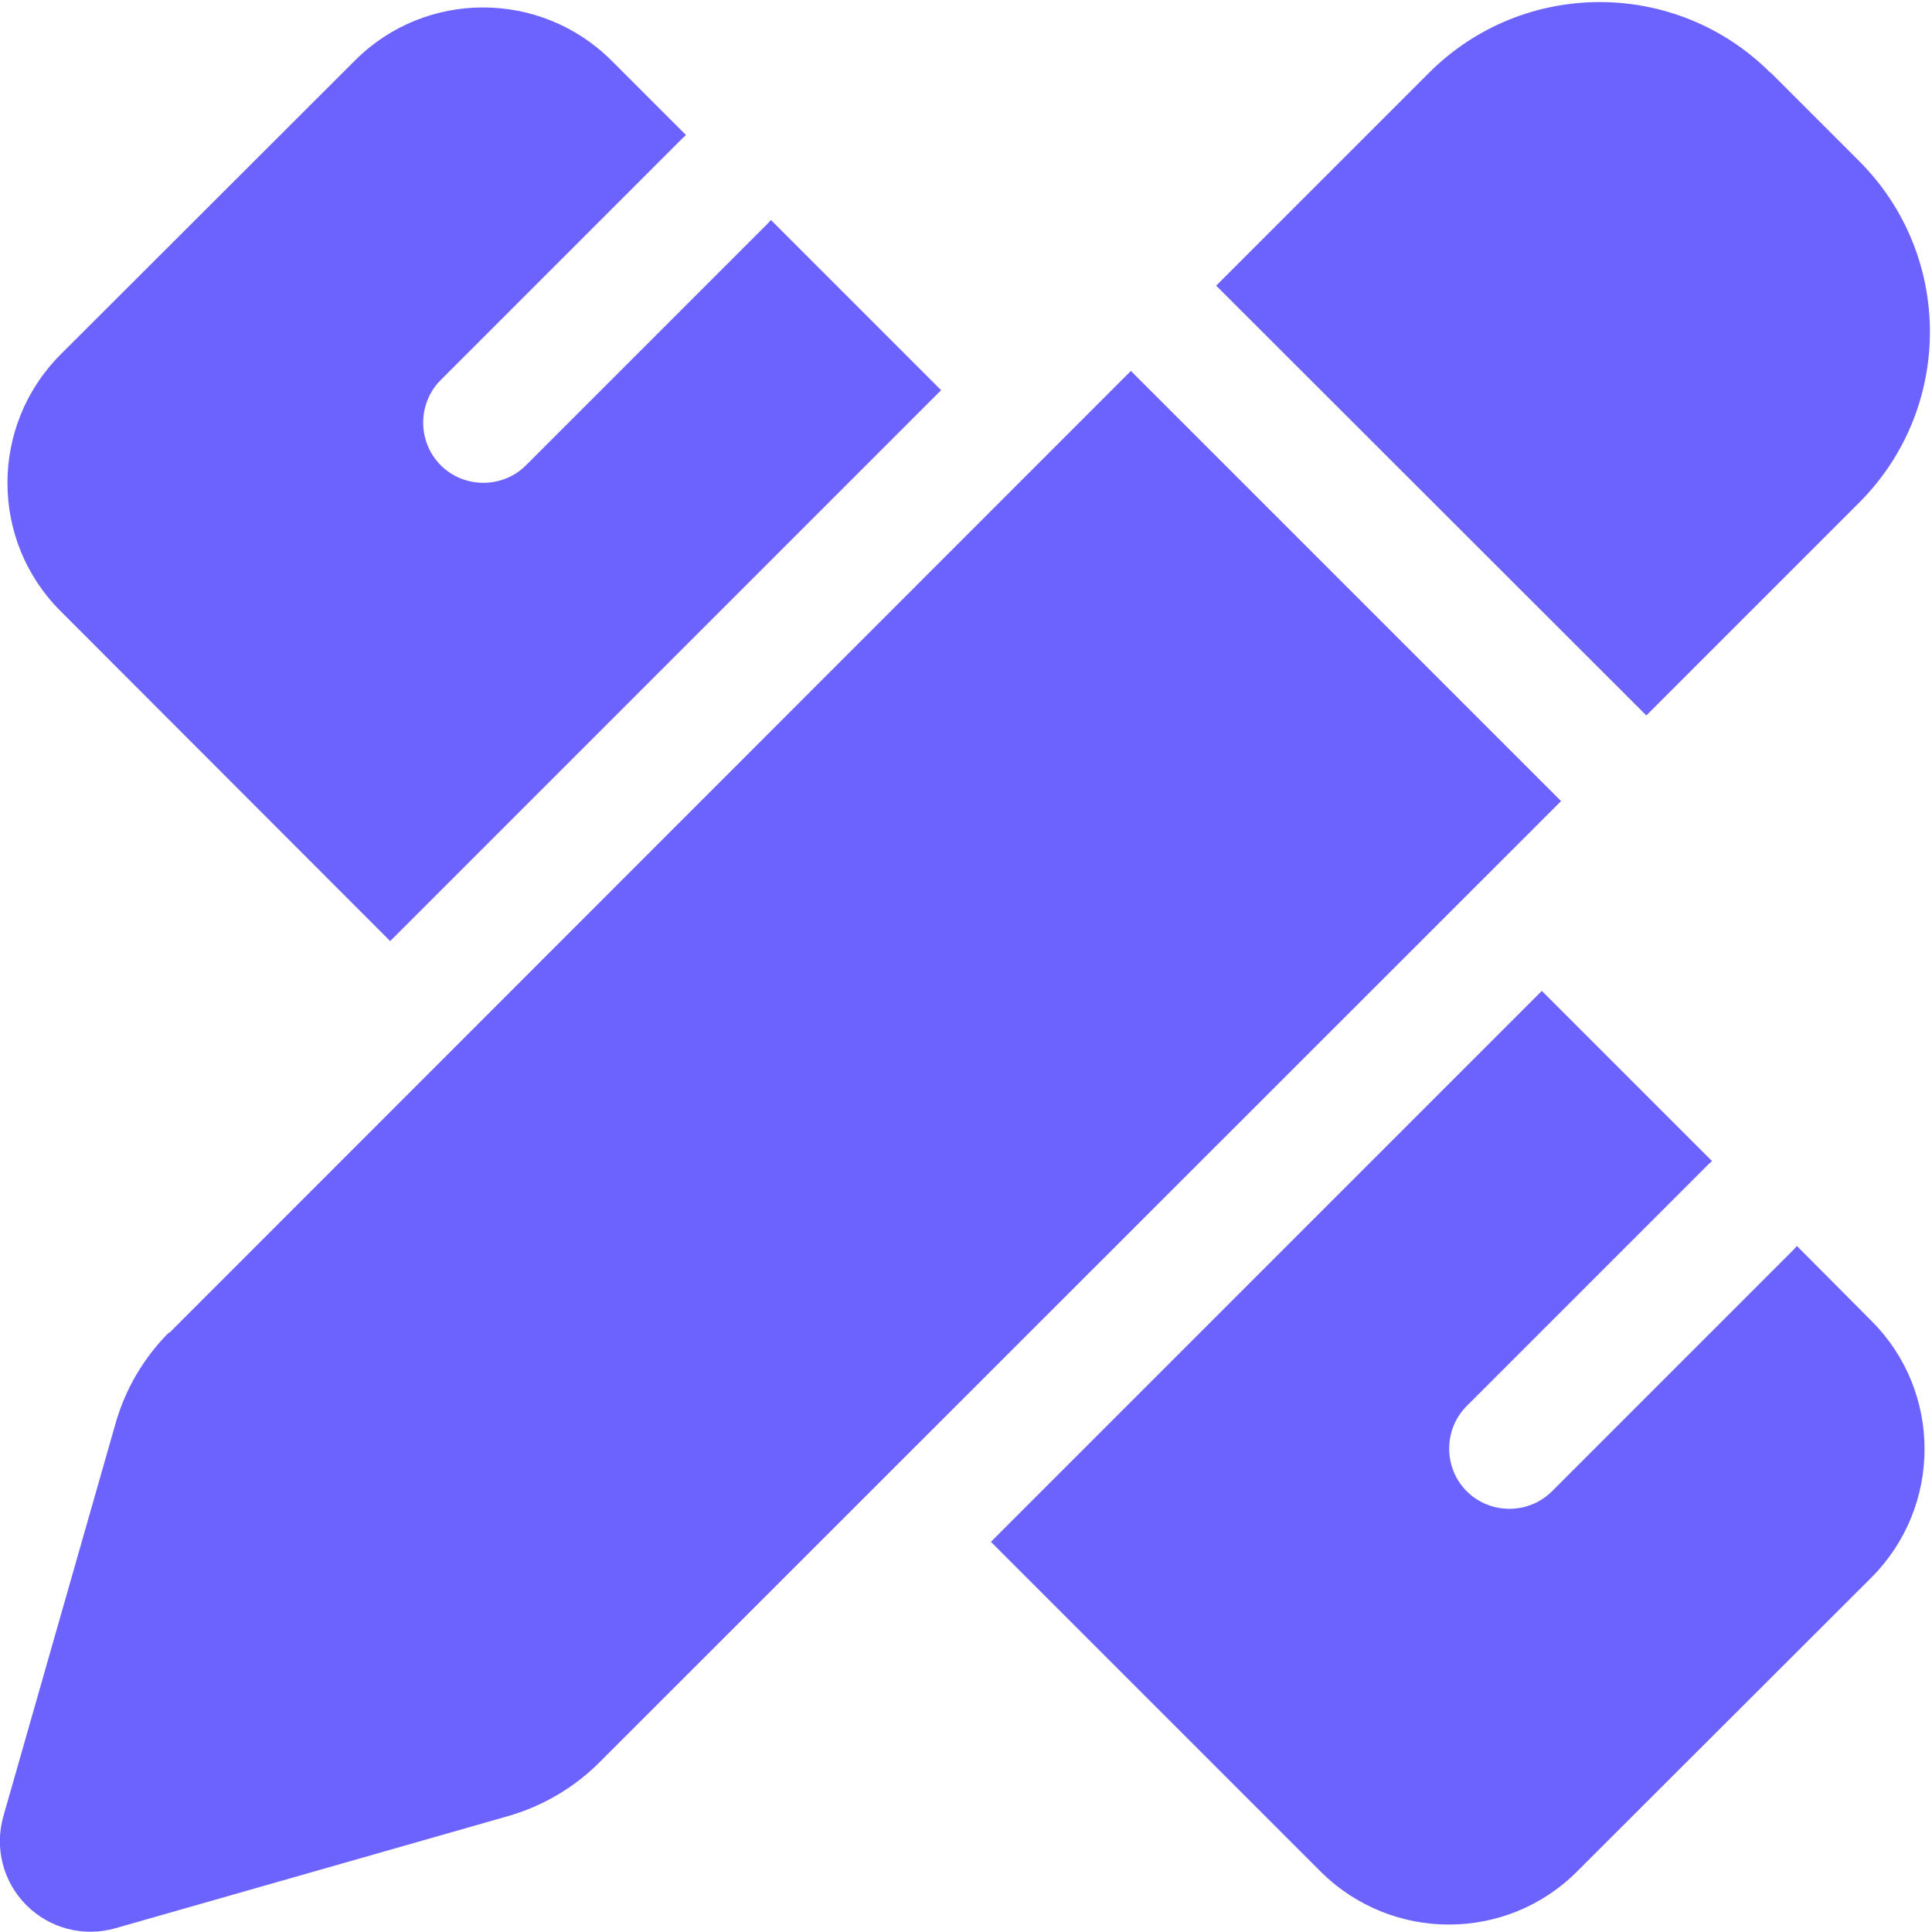
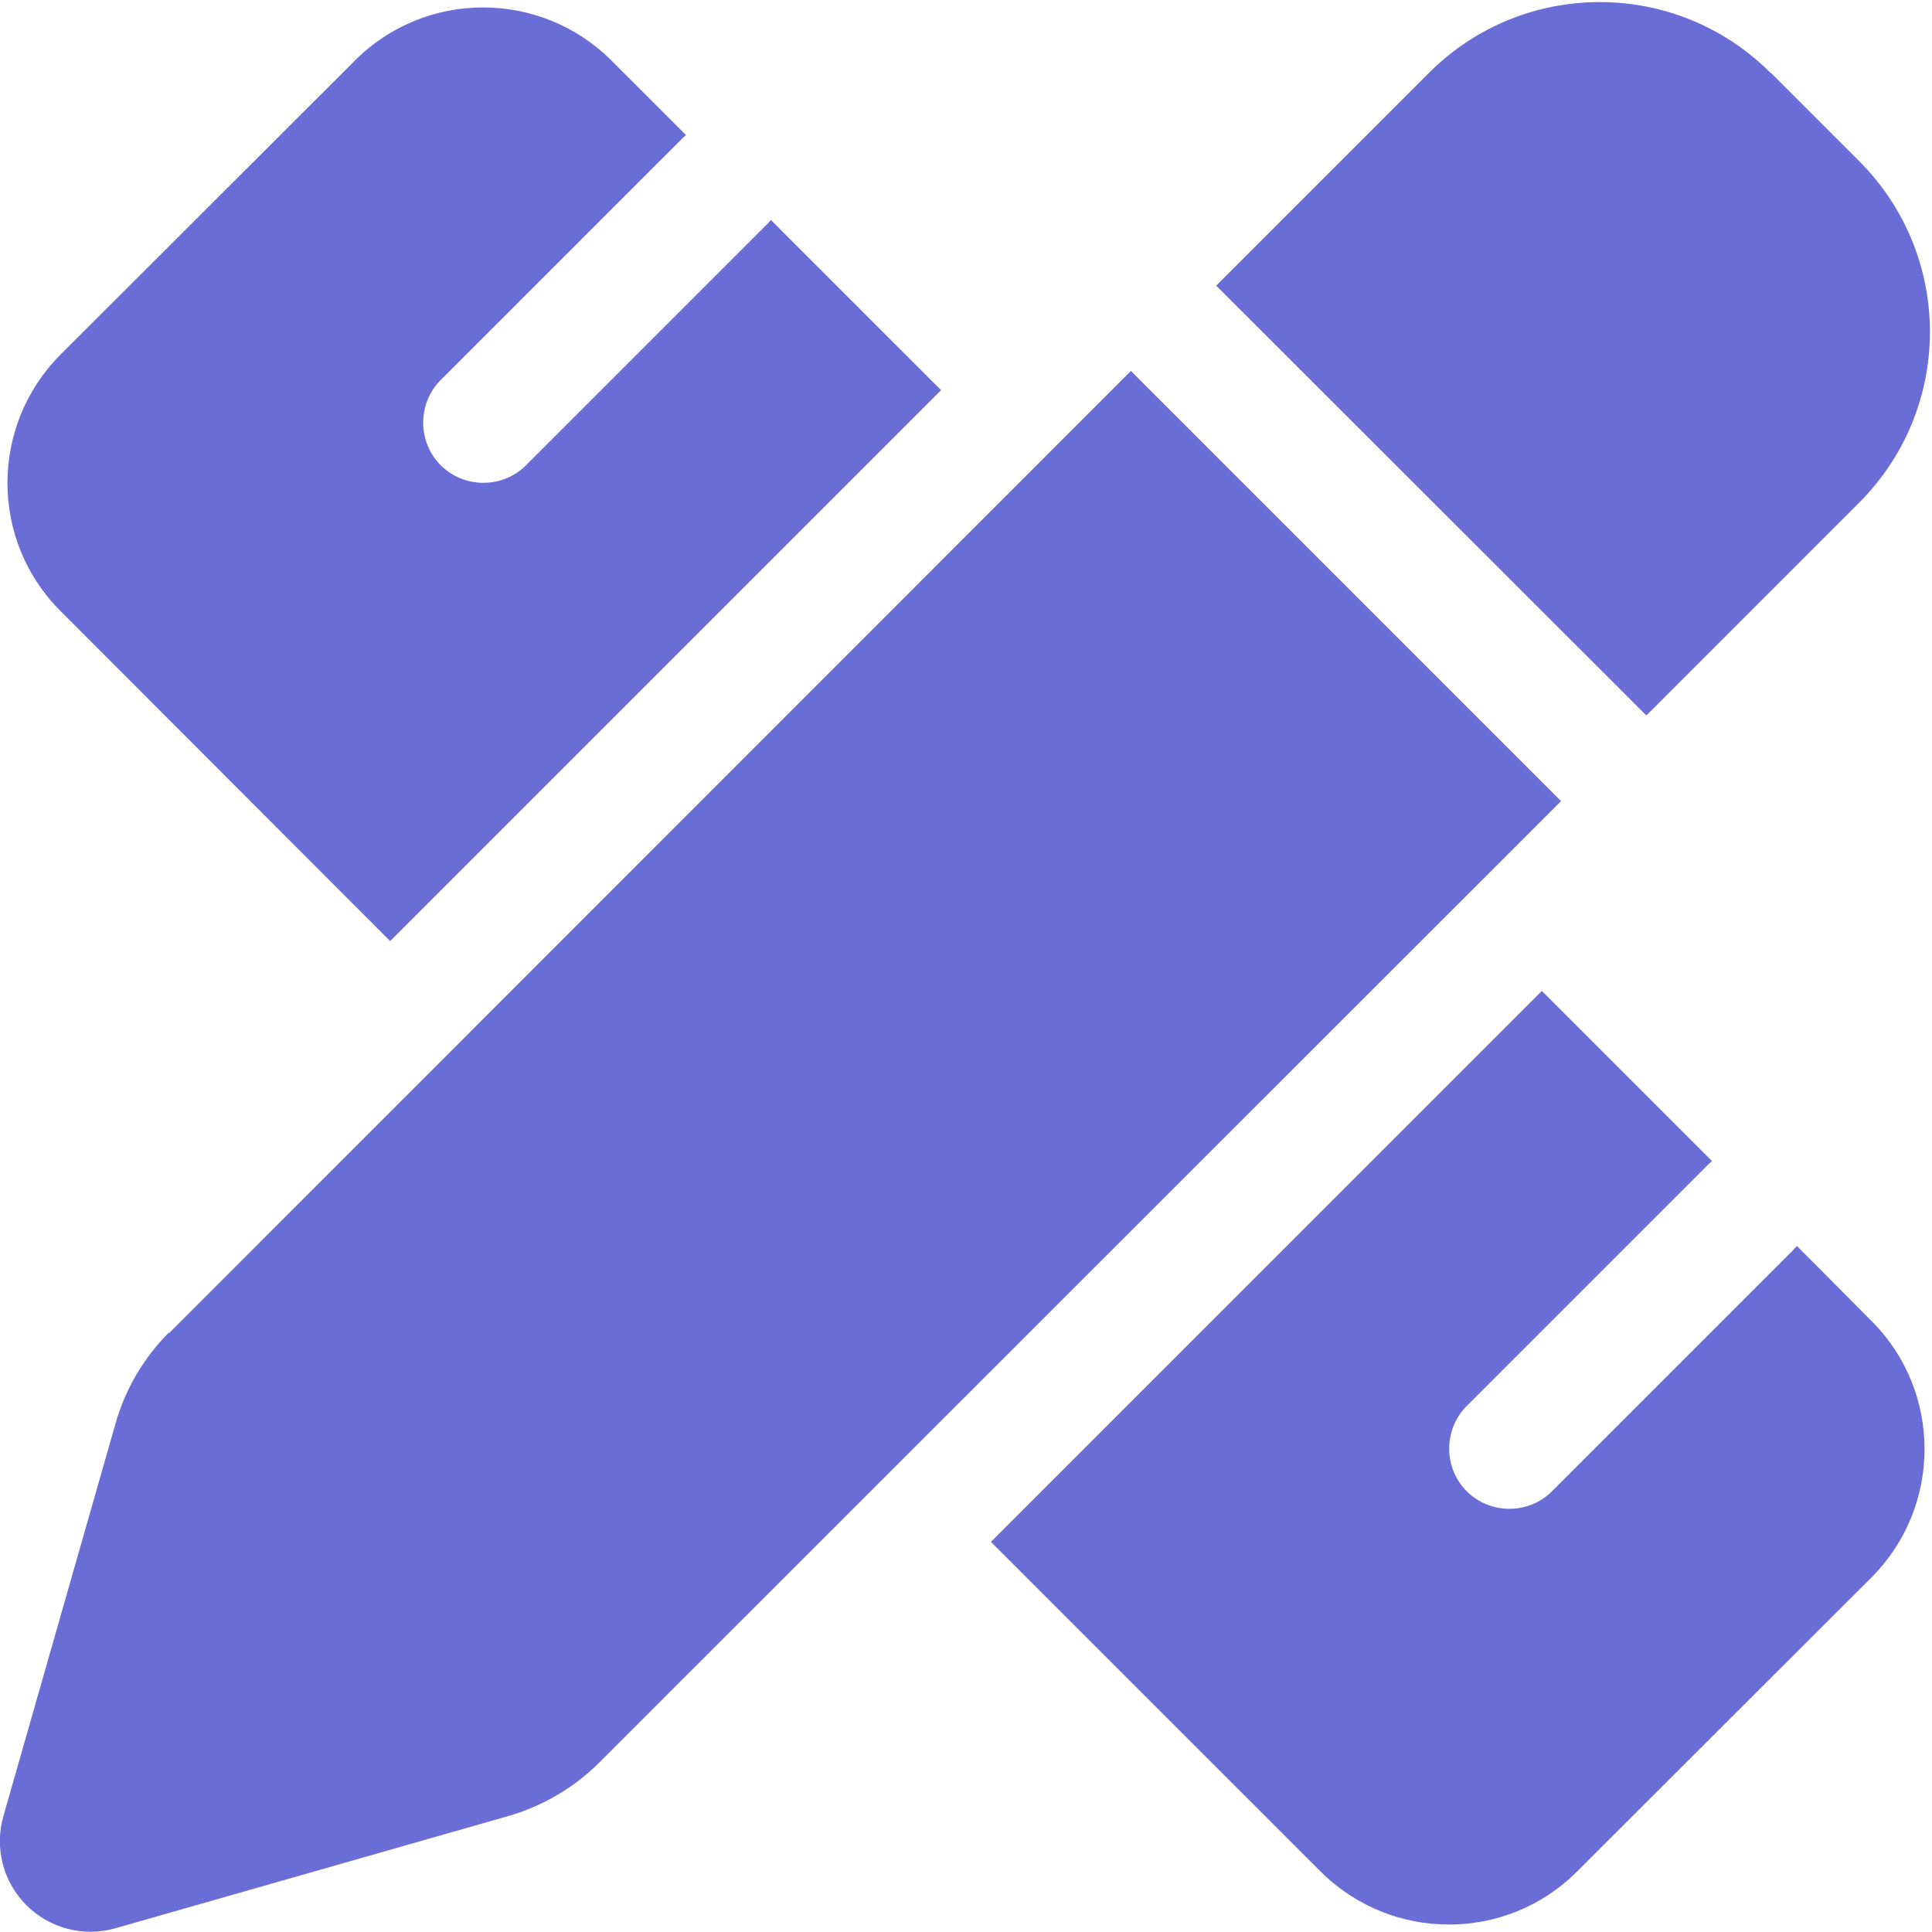
<svg xmlns="http://www.w3.org/2000/svg" viewBox="0 0 512 512">
-   <path fill="#6c63ff" d="M469.3 19.3l23.4 23.4c25 25 25 65.5 0 90.5l-56.4 56.4L322.3 75.7l56.4-56.4c25-25 65.5-25 90.5 0zM44.9 353.2L299.7 98.3 413.7 212.3 158.8 467.1c-6.7 6.7-15.1 11.6-24.2 14.2l-104 29.7c-8.4 2.4-17.4 .1-23.6-6.1s-8.5-15.2-6.1-23.6l29.7-104c2.6-9.2 7.5-17.5 14.2-24.2zM249.4 103.4L103.4 249.4 16 161.9c-18.7-18.7-18.7-49.1 0-67.9L94.1 16c18.7-18.7 49.1-18.7 67.9 0l19.8 19.8c-.3 .3-.7 .6-1 .9l-64 64c-6.2 6.2-6.2 16.4 0 22.6s16.4 6.2 22.6 0l64-64c.3-.3 .6-.7 .9-1l45.1 45.1zM408.6 262.6l45.1 45.1c-.3 .3-.7 .6-1 .9l-64 64c-6.2 6.2-6.2 16.4 0 22.6s16.4 6.2 22.6 0l64-64c.3-.3 .6-.7 .9-1L496 350.1c18.7 18.7 18.7 49.1 0 67.9L417.9 496c-18.7 18.7-49.1 18.7-67.9 0l-87.4-87.4L408.6 262.6z" />
+   <path fill="#6b6dd6" d="M469.3 19.3l23.4 23.4c25 25 25 65.5 0 90.5l-56.4 56.4L322.3 75.7l56.4-56.4c25-25 65.5-25 90.5 0zM44.9 353.2L299.7 98.3 413.7 212.3 158.8 467.1c-6.7 6.7-15.1 11.6-24.2 14.2l-104 29.7c-8.4 2.4-17.4 .1-23.6-6.1s-8.5-15.2-6.1-23.6l29.7-104c2.6-9.2 7.5-17.5 14.2-24.2zM249.4 103.4L103.4 249.4 16 161.9c-18.7-18.7-18.7-49.1 0-67.9L94.1 16c18.7-18.7 49.1-18.7 67.9 0l19.8 19.8c-.3 .3-.7 .6-1 .9l-64 64c-6.2 6.2-6.2 16.4 0 22.6s16.4 6.2 22.6 0l64-64c.3-.3 .6-.7 .9-1l45.1 45.1zM408.6 262.6l45.1 45.1c-.3 .3-.7 .6-1 .9l-64 64c-6.2 6.2-6.2 16.4 0 22.6s16.4 6.2 22.6 0l64-64c.3-.3 .6-.7 .9-1L496 350.1c18.7 18.7 18.7 49.1 0 67.9L417.9 496c-18.7 18.7-49.1 18.7-67.9 0l-87.4-87.4L408.6 262.6z" />
</svg>
